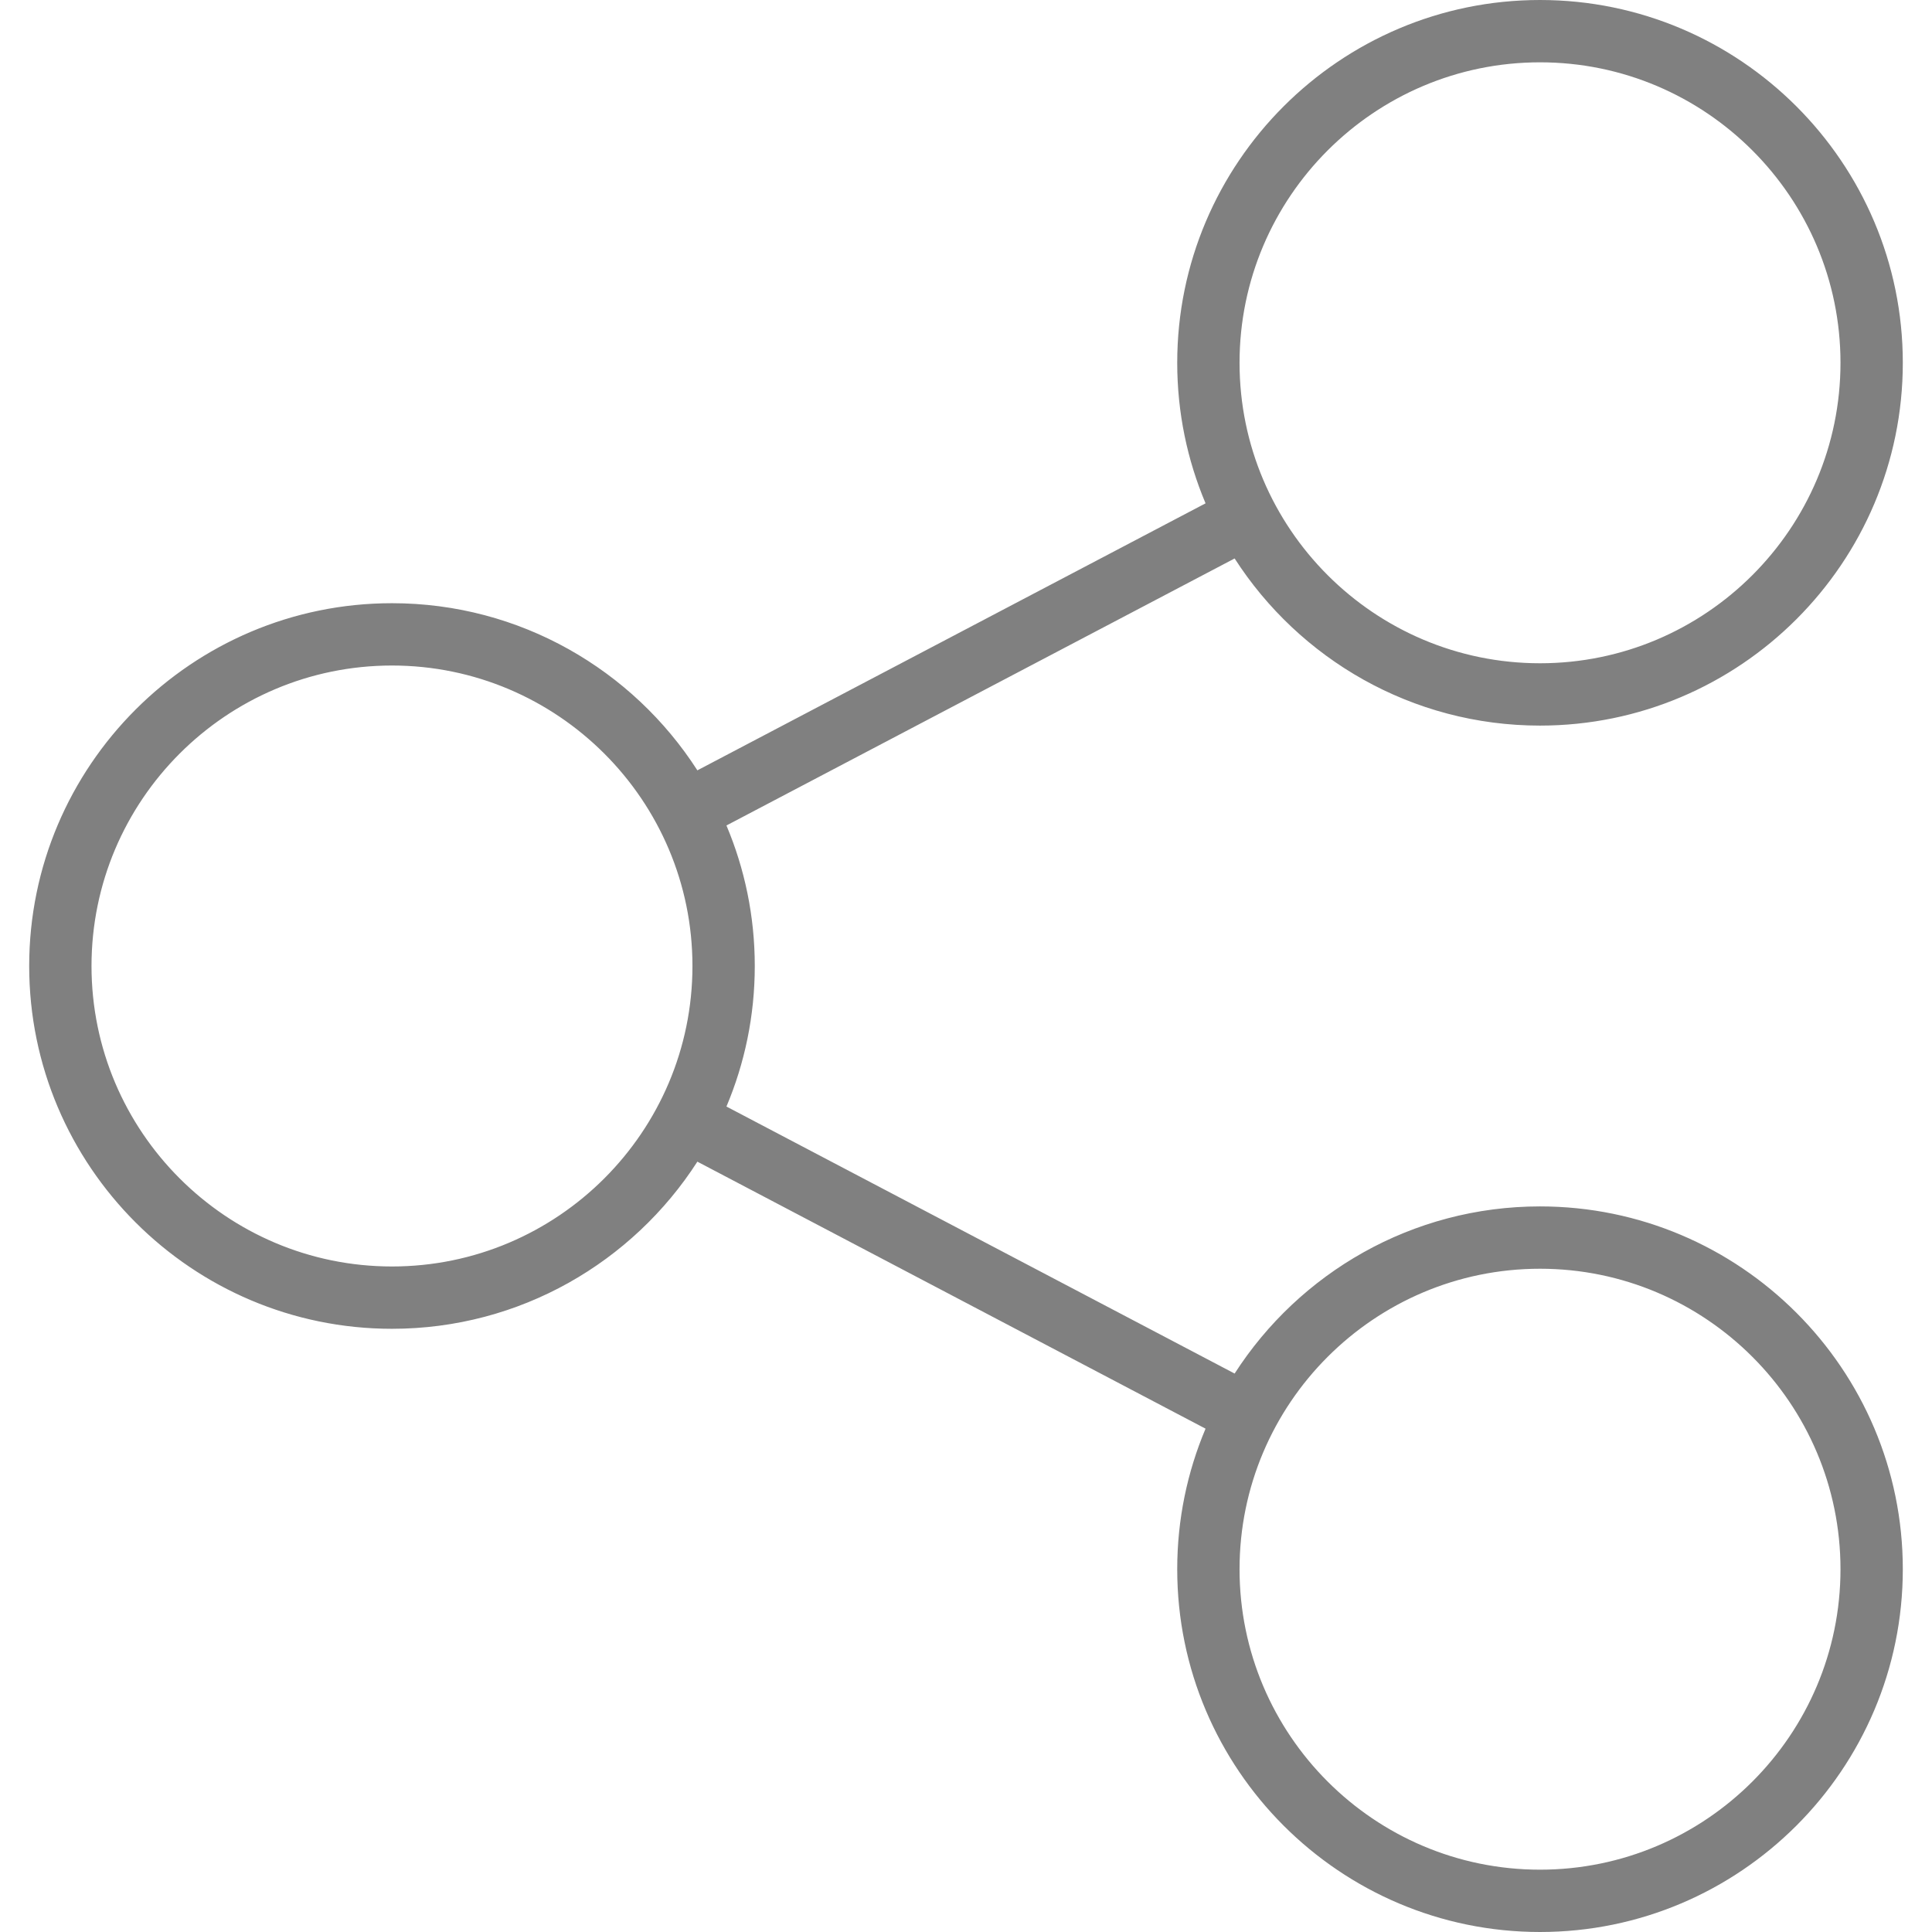
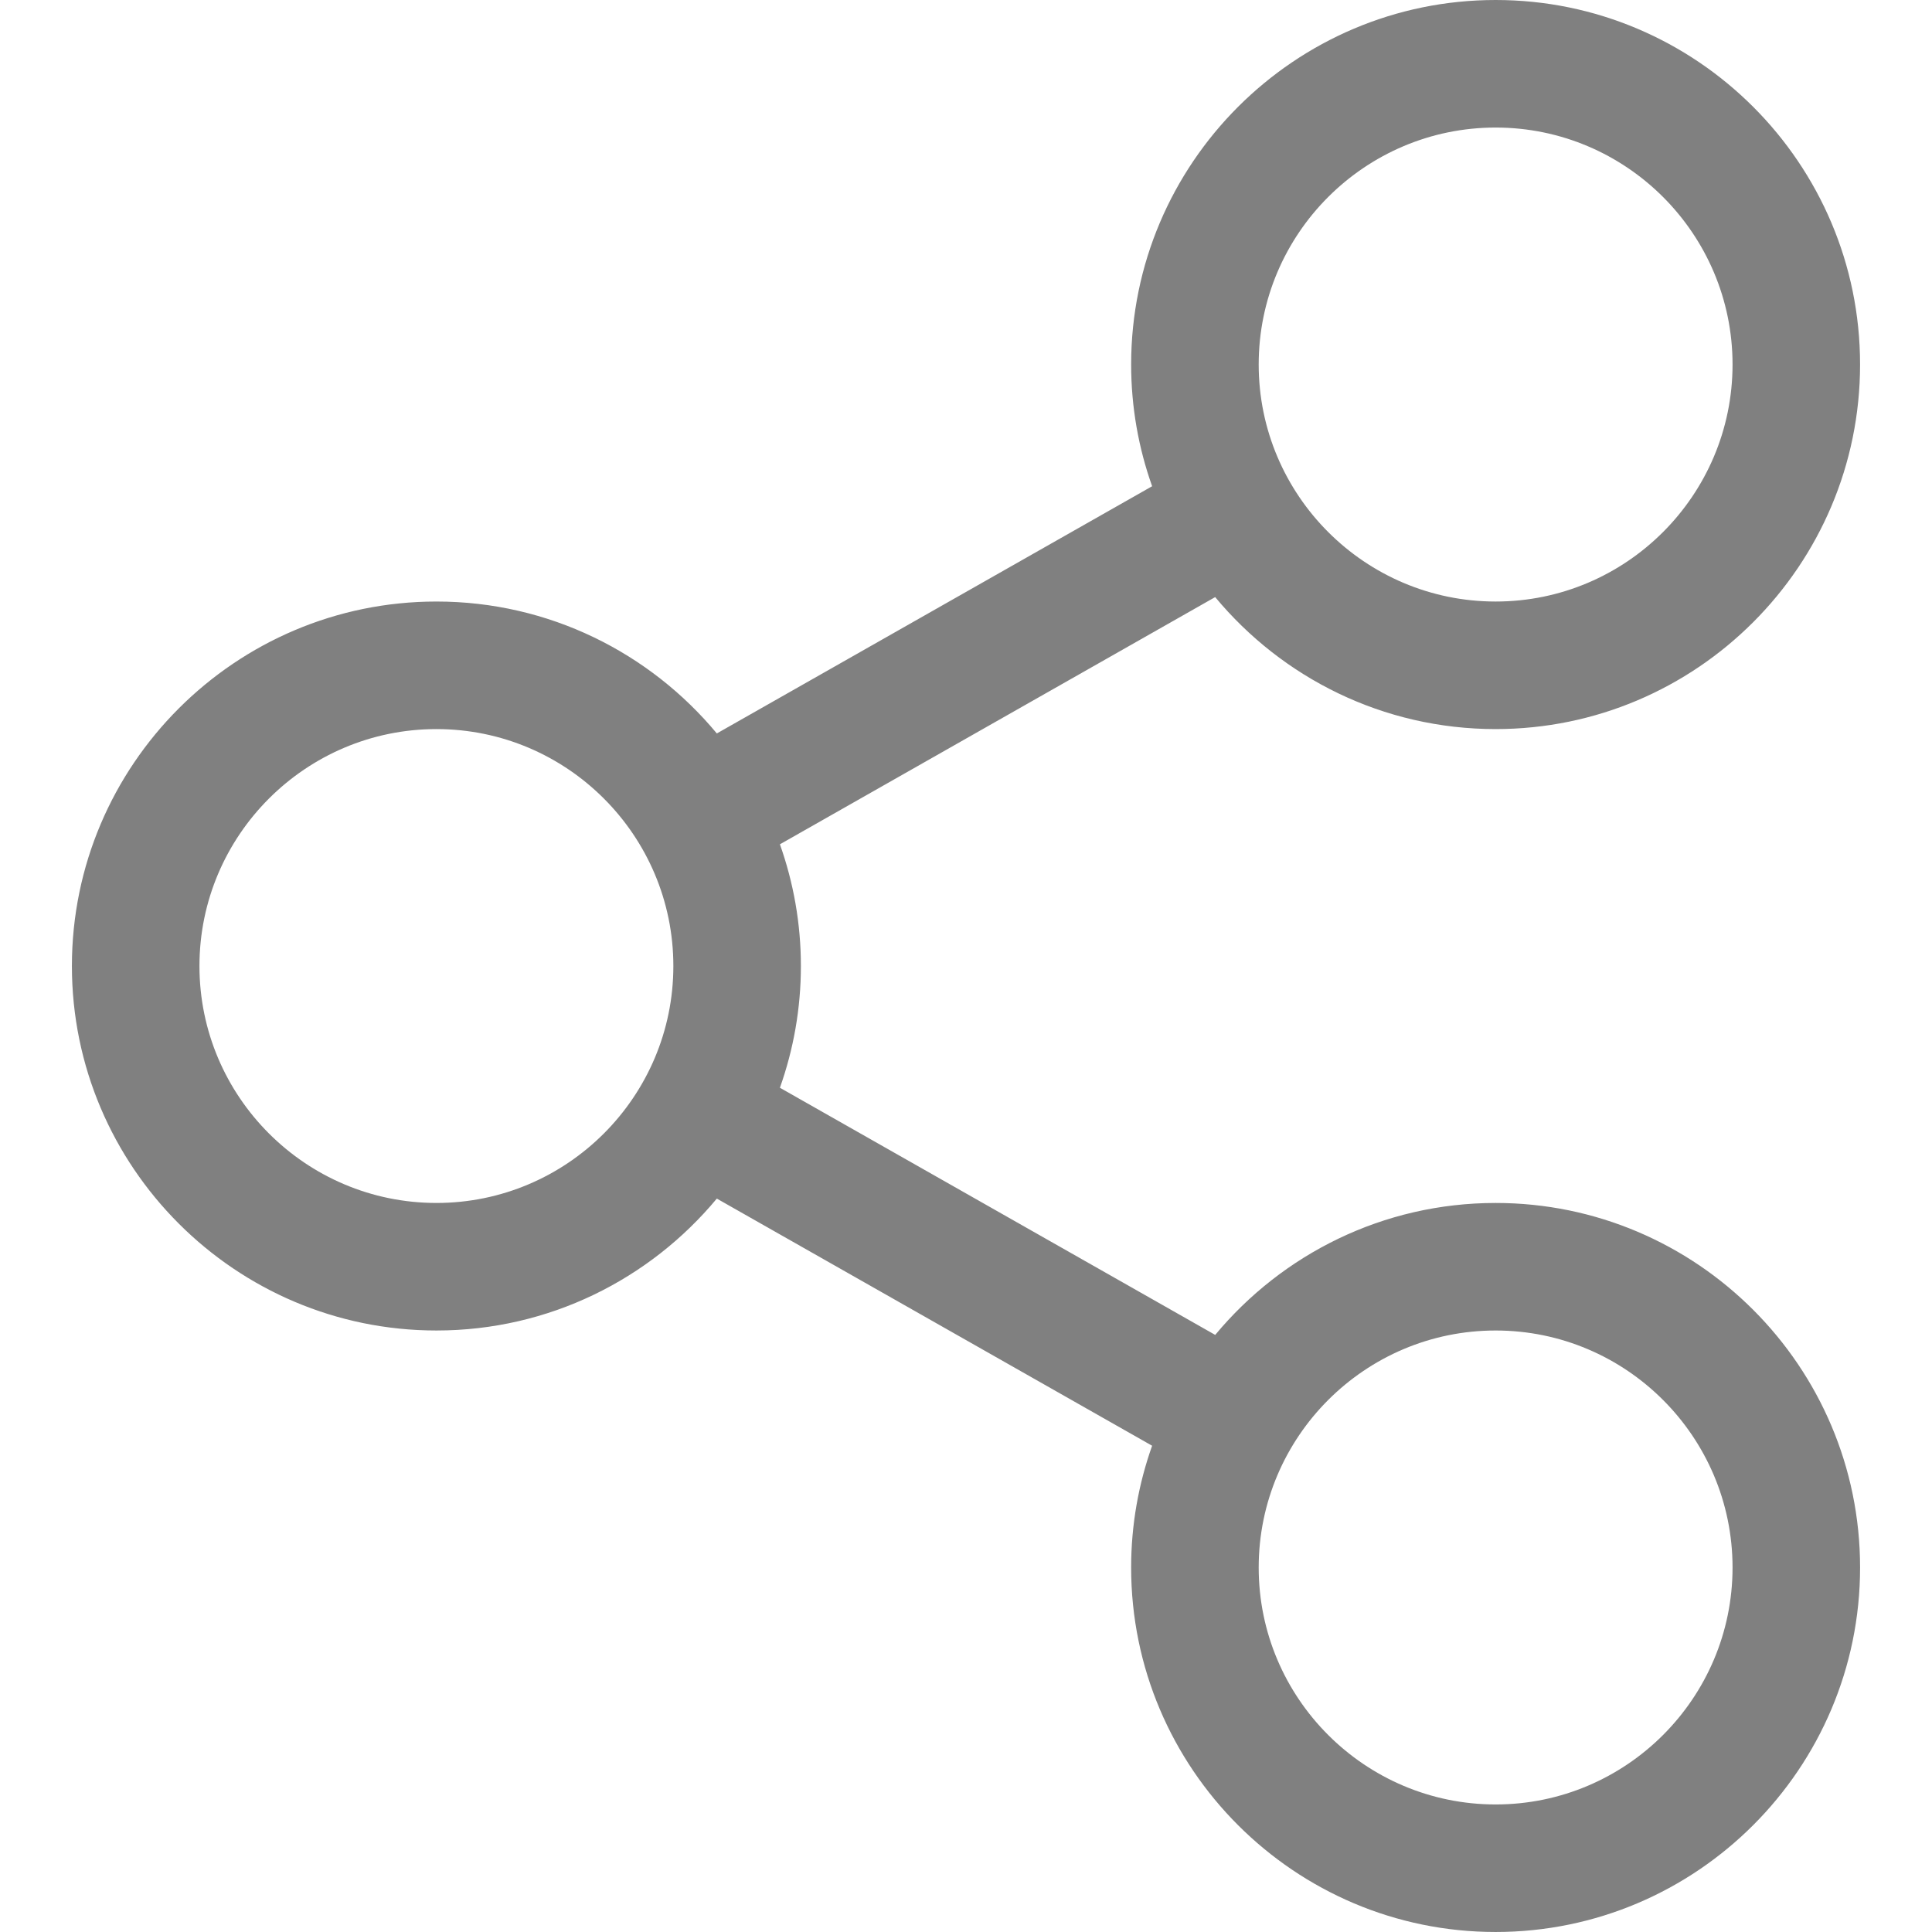
- <svg xmlns="http://www.w3.org/2000/svg" version="1.1" id="Capa_1" x="0px" y="0px" viewBox="0 0 465 465" style="enable-background: new 0 0 465 465;" xml:space="preserve">
-   <path fill="#808080" d="M370.656,290.363c-30.818,0-57.958,16.049-73.502,40.227l-122.311-64.265c4.39-10.408,6.819-21.838,6.819-33.824  s-2.429-23.416-6.819-33.824l122.311-64.265c15.545,24.178,42.684,40.227,73.502,40.227c48.148,0,87.319-39.171,87.319-87.318  C457.975,39.171,418.804,0,370.656,0c-48.147,0-87.318,39.171-87.318,87.319c0,11.987,2.429,23.416,6.819,33.824l-122.311,64.265  c-15.545-24.178-42.684-40.227-73.502-40.227c-48.147,0-87.318,39.171-87.318,87.319s39.171,87.319,87.318,87.319  c30.818,0,57.958-16.049,73.502-40.227l122.311,64.265c-4.39,10.408-6.819,21.838-6.819,33.824  c0,48.148,39.171,87.319,87.318,87.319c48.148,0,87.319-39.171,87.319-87.319C457.975,329.534,418.804,290.363,370.656,290.363z   M370.656,15c39.877,0,72.319,32.442,72.319,72.319c0,39.876-32.442,72.318-72.319,72.318s-72.318-32.442-72.318-72.318  C298.337,47.442,330.779,15,370.656,15z M94.343,304.819c-39.876,0-72.318-32.442-72.318-72.319s32.442-72.319,72.318-72.319  s72.318,32.442,72.318,72.319S134.219,304.819,94.343,304.819z M370.656,450c-39.877,0-72.318-32.442-72.318-72.319  c0-39.876,32.441-72.318,72.318-72.318s72.319,32.442,72.319,72.318C442.975,417.558,410.533,450,370.656,450z" />
+ <svg xmlns="http://www.w3.org/2000/svg" version="1.1" id="Capa_1" x="0px" y="0px" viewBox="0 0 227.216 227.216" style="enable-background:new 0 0 227.216 227.216;" xml:space="preserve">
+   <path fill="#808080" d="M175.897,141.476c-13.249,0-25.11,6.044-32.98,15.518l-51.194-29.066c1.592-4.48,2.467-9.297,2.467-14.317  c0-5.019-0.875-9.836-2.467-14.316l51.19-29.073c7.869,9.477,19.732,15.523,32.982,15.523c23.634,0,42.862-19.235,42.862-42.879  C218.759,19.229,199.531,0,175.897,0C152.26,0,133.03,19.229,133.03,42.865c0,5.02,0.874,9.838,2.467,14.319L84.304,86.258  c-7.869-9.472-19.729-15.514-32.975-15.514c-23.64,0-42.873,19.229-42.873,42.866c0,23.636,19.233,42.865,42.873,42.865  c13.246,0,25.105-6.042,32.974-15.513l51.194,29.067c-1.593,4.481-2.468,9.3-2.468,14.321c0,23.636,19.23,42.865,42.867,42.865  c23.634,0,42.862-19.23,42.862-42.865C218.759,160.71,199.531,141.476,175.897,141.476z M175.897,15  c15.363,0,27.862,12.5,27.862,27.865c0,15.373-12.499,27.879-27.862,27.879c-15.366,0-27.867-12.506-27.867-27.879  C148.03,27.5,160.531,15,175.897,15z M51.33,141.476c-15.369,0-27.873-12.501-27.873-27.865c0-15.366,12.504-27.866,27.873-27.866  c15.363,0,27.861,12.5,27.861,27.866C79.191,128.975,66.692,141.476,51.33,141.476z M175.897,212.216  c-15.366,0-27.867-12.501-27.867-27.865c0-15.37,12.501-27.875,27.867-27.875c15.363,0,27.862,12.505,27.862,27.875  C203.759,199.715,191.26,212.216,175.897,212.216z" />
  <g>
</g>
  <g>
</g>
  <g>
</g>
  <g>
</g>
  <g>
</g>
  <g>
</g>
  <g>
</g>
  <g>
</g>
  <g>
</g>
  <g>
</g>
  <g>
</g>
  <g>
</g>
  <g>
</g>
  <g>
</g>
  <g>
</g>
</svg>
